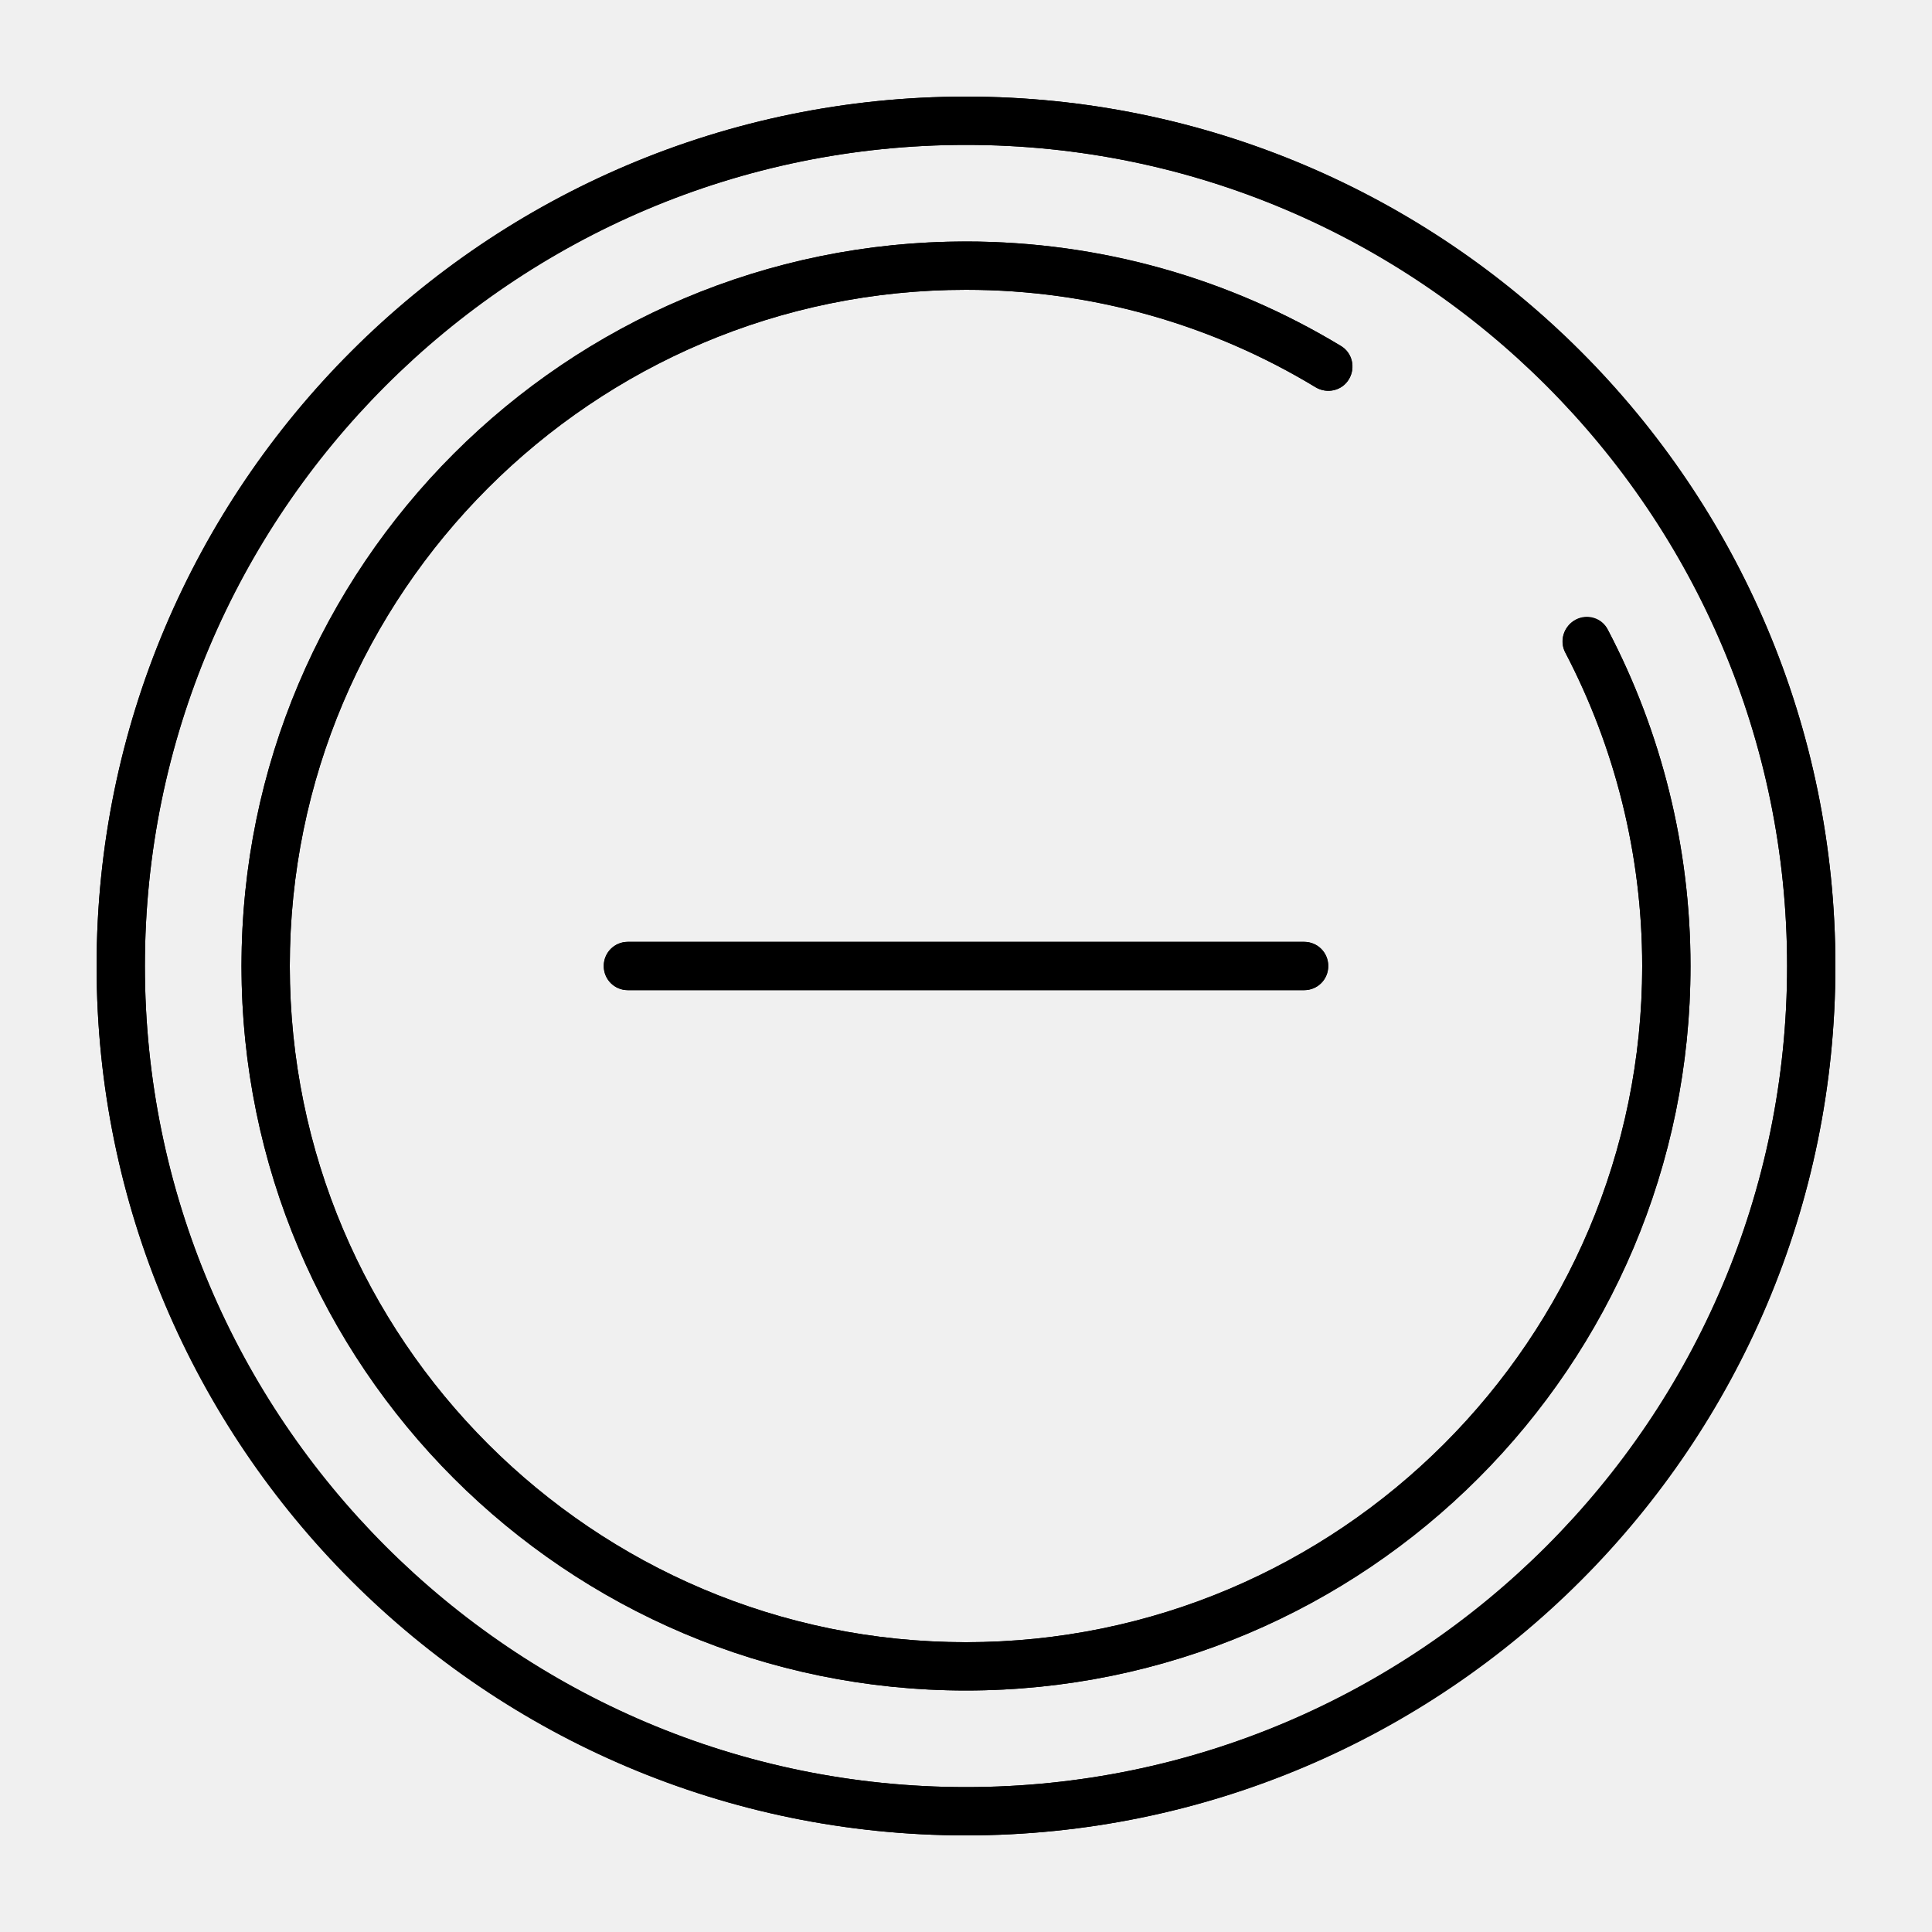
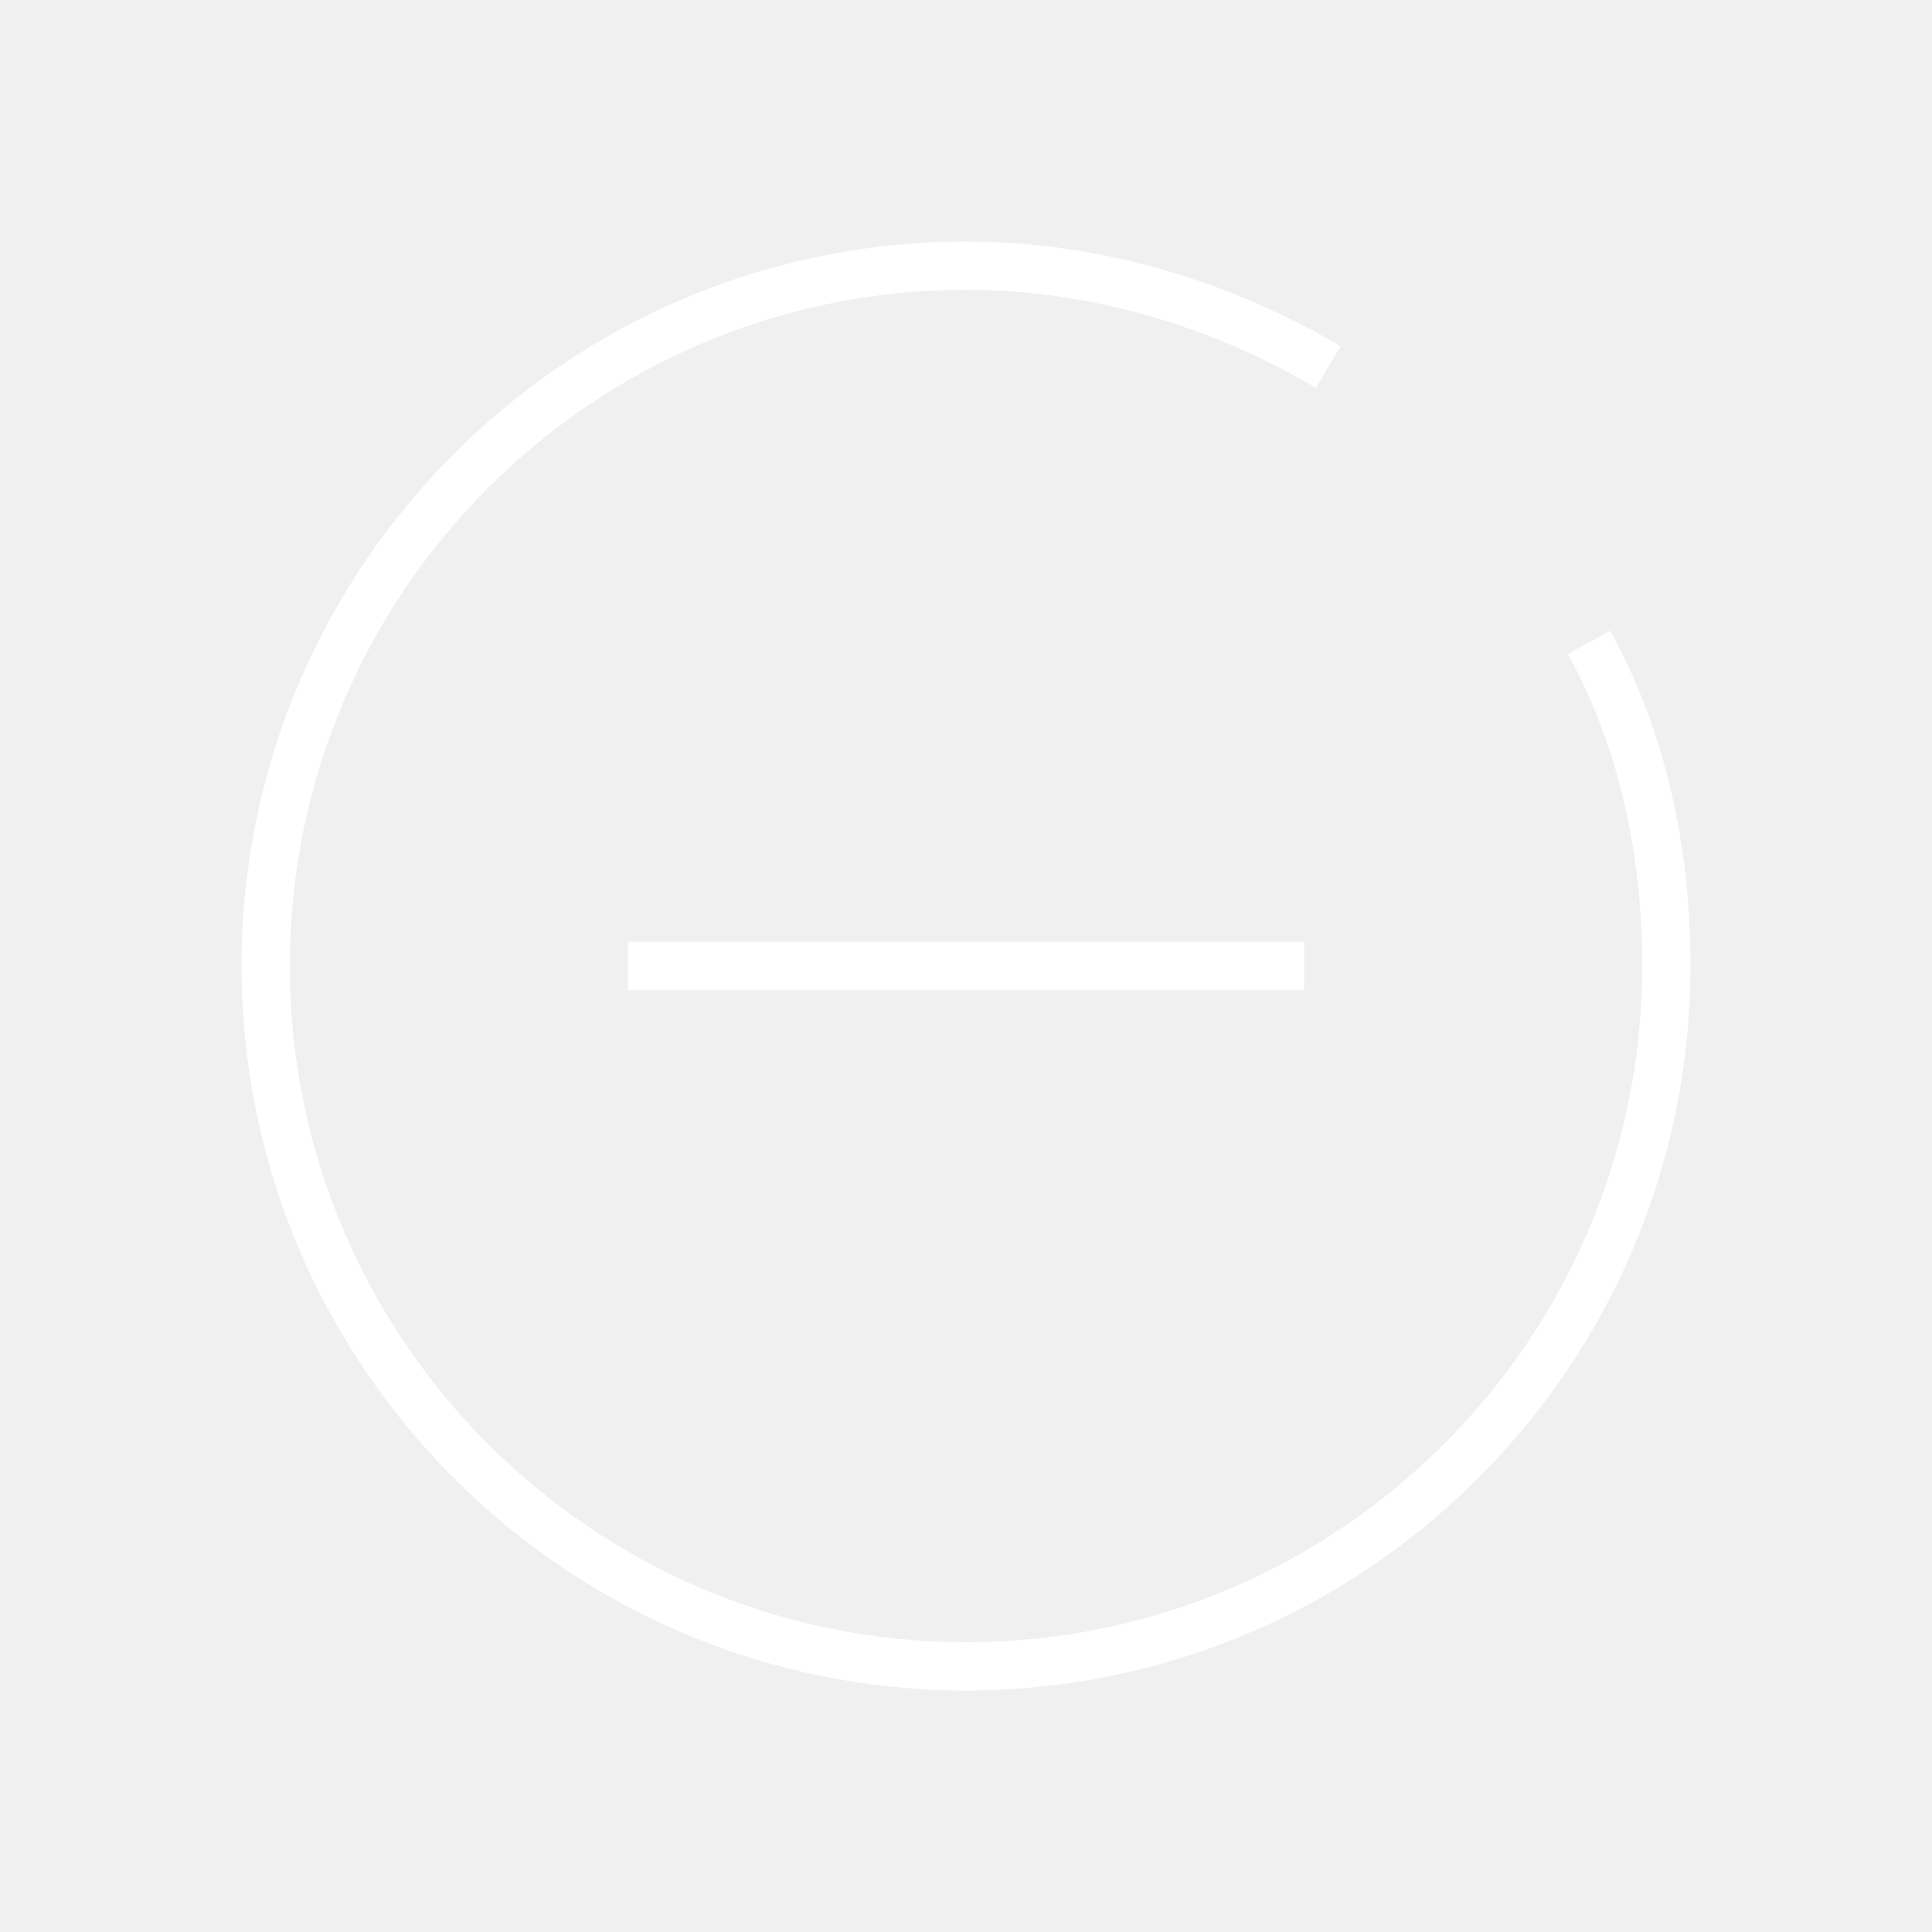
- <svg xmlns="http://www.w3.org/2000/svg" version="1.1" x="0px" y="0px" viewBox="0 0 40 40" style="enable-background:new 0 0 40 40;" xml:space="preserve">
-   <style type="text/css">
- 	.st0{display:none;}
- 	.st1{display:inline;opacity:0.2;fill:#FBBA6B;}
- 	.st2{display:inline;fill:none;stroke:#BBBDBF;stroke-width:0.1;stroke-miterlimit:10;}
- 	.st3{fill:none;stroke:#000000;stroke-miterlimit:10;}
- 	.st4{fill:none;stroke:#000000;stroke-linecap:round;stroke-linejoin:round;stroke-miterlimit:10;}
- 	.st5{fill:none;stroke:#231F20;stroke-linecap:round;stroke-linejoin:round;stroke-miterlimit:10;}
- 	.st6{fill:#231F20;}
- </style>
-   <g id="Слой_2" class="st0">
-     <rect x="2.5" y="0" class="st1" width="35" height="40" />
-     <rect x="2.5" y="0" transform="matrix(-1.836970e-16 1 -1 -1.836970e-16 40 9.553247e-12)" class="st1" width="35" height="40" />
-     <line class="st2" x1="5" y1="0" x2="5" y2="40" />
-     <line class="st2" x1="10" y1="0" x2="10" y2="40" />
-     <line class="st2" x1="15" y1="0" x2="15" y2="40" />
-     <line class="st2" x1="20" y1="0" x2="20" y2="40" />
-     <line class="st2" x1="25" y1="0" x2="25" y2="40" />
-     <line class="st2" x1="30" y1="0" x2="30" y2="40" />
-     <line class="st2" x1="35" y1="0" x2="35" y2="40" />
-     <line class="st2" x1="2.5" y1="0" x2="2.5" y2="40" />
-     <line class="st2" x1="7.5" y1="0" x2="7.5" y2="40" />
-     <line class="st2" x1="12.5" y1="0" x2="12.5" y2="40" />
-     <line class="st2" x1="17.5" y1="0" x2="17.5" y2="40" />
-     <line class="st2" x1="22.5" y1="0" x2="22.5" y2="40" />
-     <line class="st2" x1="27.5" y1="0" x2="27.5" y2="40" />
-     <line class="st2" x1="32.5" y1="0" x2="32.5" y2="40" />
-     <line class="st2" x1="37.5" y1="0" x2="37.5" y2="40" />
-     <line class="st2" x1="40" y1="5" x2="0" y2="5" />
-     <line class="st2" x1="40" y1="10" x2="0" y2="10" />
-     <line class="st2" x1="40" y1="15" x2="0" y2="15" />
-     <line class="st2" x1="40" y1="20" x2="0" y2="20" />
-     <line class="st2" x1="40" y1="25" x2="0" y2="25" />
-     <line class="st2" x1="40" y1="30" x2="0" y2="30" />
-     <line class="st2" x1="40" y1="35" x2="0" y2="35" />
-     <line class="st2" x1="40" y1="2.5" x2="0" y2="2.5" />
-     <line class="st2" x1="40" y1="7.5" x2="0" y2="7.5" />
-     <line class="st2" x1="40" y1="12.5" x2="0" y2="12.5" />
-     <line class="st2" x1="40" y1="17.5" x2="0" y2="17.5" />
-     <line class="st2" x1="40" y1="22.5" x2="0" y2="22.5" />
-     <line class="st2" x1="40" y1="27.5" x2="0" y2="27.5" />
-     <line class="st2" x1="40" y1="32.5" x2="0" y2="32.5" />
-     <line class="st2" x1="40" y1="37.5" x2="0" y2="37.5" />
-     <circle class="st2" cx="20" cy="20" r="17.5" />
-   </g>
-   <g id="Слой_4" class="st0">
- </g>
-   <g id="Обводка">
-     <circle class="st3" cx="20" cy="20" r="17.5" />
-     <path class="st4" d="M32.85,13.28c1.05,2.01,1.65,4.3,1.65,6.72c0,8.01-6.49,14.5-14.5,14.5S5.5,28.01,5.5,20S11.99,5.5,20,5.5   c2.74,0,5.31,0.76,7.5,2.09" />
-     <line class="st4" x1="27" y1="20" x2="13" y2="20" />
-   </g>
-   <g id="Заливка">
-     <g>
-       <path d="M20,38c-9.92,0-18-8.08-18-18c0-9.93,8.08-18,18-18s18,8.07,18,18C38,29.92,29.92,38,20,38z M20,3C10.63,3,3,10.63,3,20    s7.63,17,17,17s17-7.63,17-17S29.37,3,20,3z" />
-     </g>
-     <g>
-       <path d="M20,35c-8.27,0-15-6.73-15-15c0-8.27,6.73-15,15-15c2.74,0,5.42,0.75,7.76,2.16C28,7.3,28.07,7.61,27.93,7.85    c-0.14,0.24-0.45,0.31-0.69,0.17C25.06,6.7,22.56,6,20,6C12.28,6,6,12.28,6,20s6.28,14,14,14s14-6.28,14-14    c0-2.26-0.55-4.51-1.59-6.49c-0.13-0.24-0.03-0.55,0.21-0.68c0.24-0.13,0.55-0.04,0.67,0.21C34.41,15.17,35,17.58,35,20    C35,28.27,28.27,35,20,35z" />
-     </g>
-     <g>
-       <path d="M27,20.5H13c-0.28,0-0.5-0.22-0.5-0.5s0.22-0.5,0.5-0.5h14c0.28,0,0.5,0.22,0.5,0.5S27.28,20.5,27,20.5z" />
-     </g>
-   </g>
+ <svg xmlns="http://www.w3.org/2000/svg" version="1.1" id="Обводка" x="0px" y="0px" viewBox="0 0 40 40" style="enable-background:new 0 0 40 40;" xml:space="preserve" fill="none" stroke="white">
+   <path class="st0" d="M32.9,13.3c1.1,2,1.6,4.3,1.6,6.7c0,8-6.5,14.5-14.5,14.5S5.5,28,5.5,20S12,5.5,20,5.5c2.7,0,5.3,0.8,7.5,2.1" />
+   <line class="st0" x1="27" y1="20" x2="13" y2="20" />
</svg>
